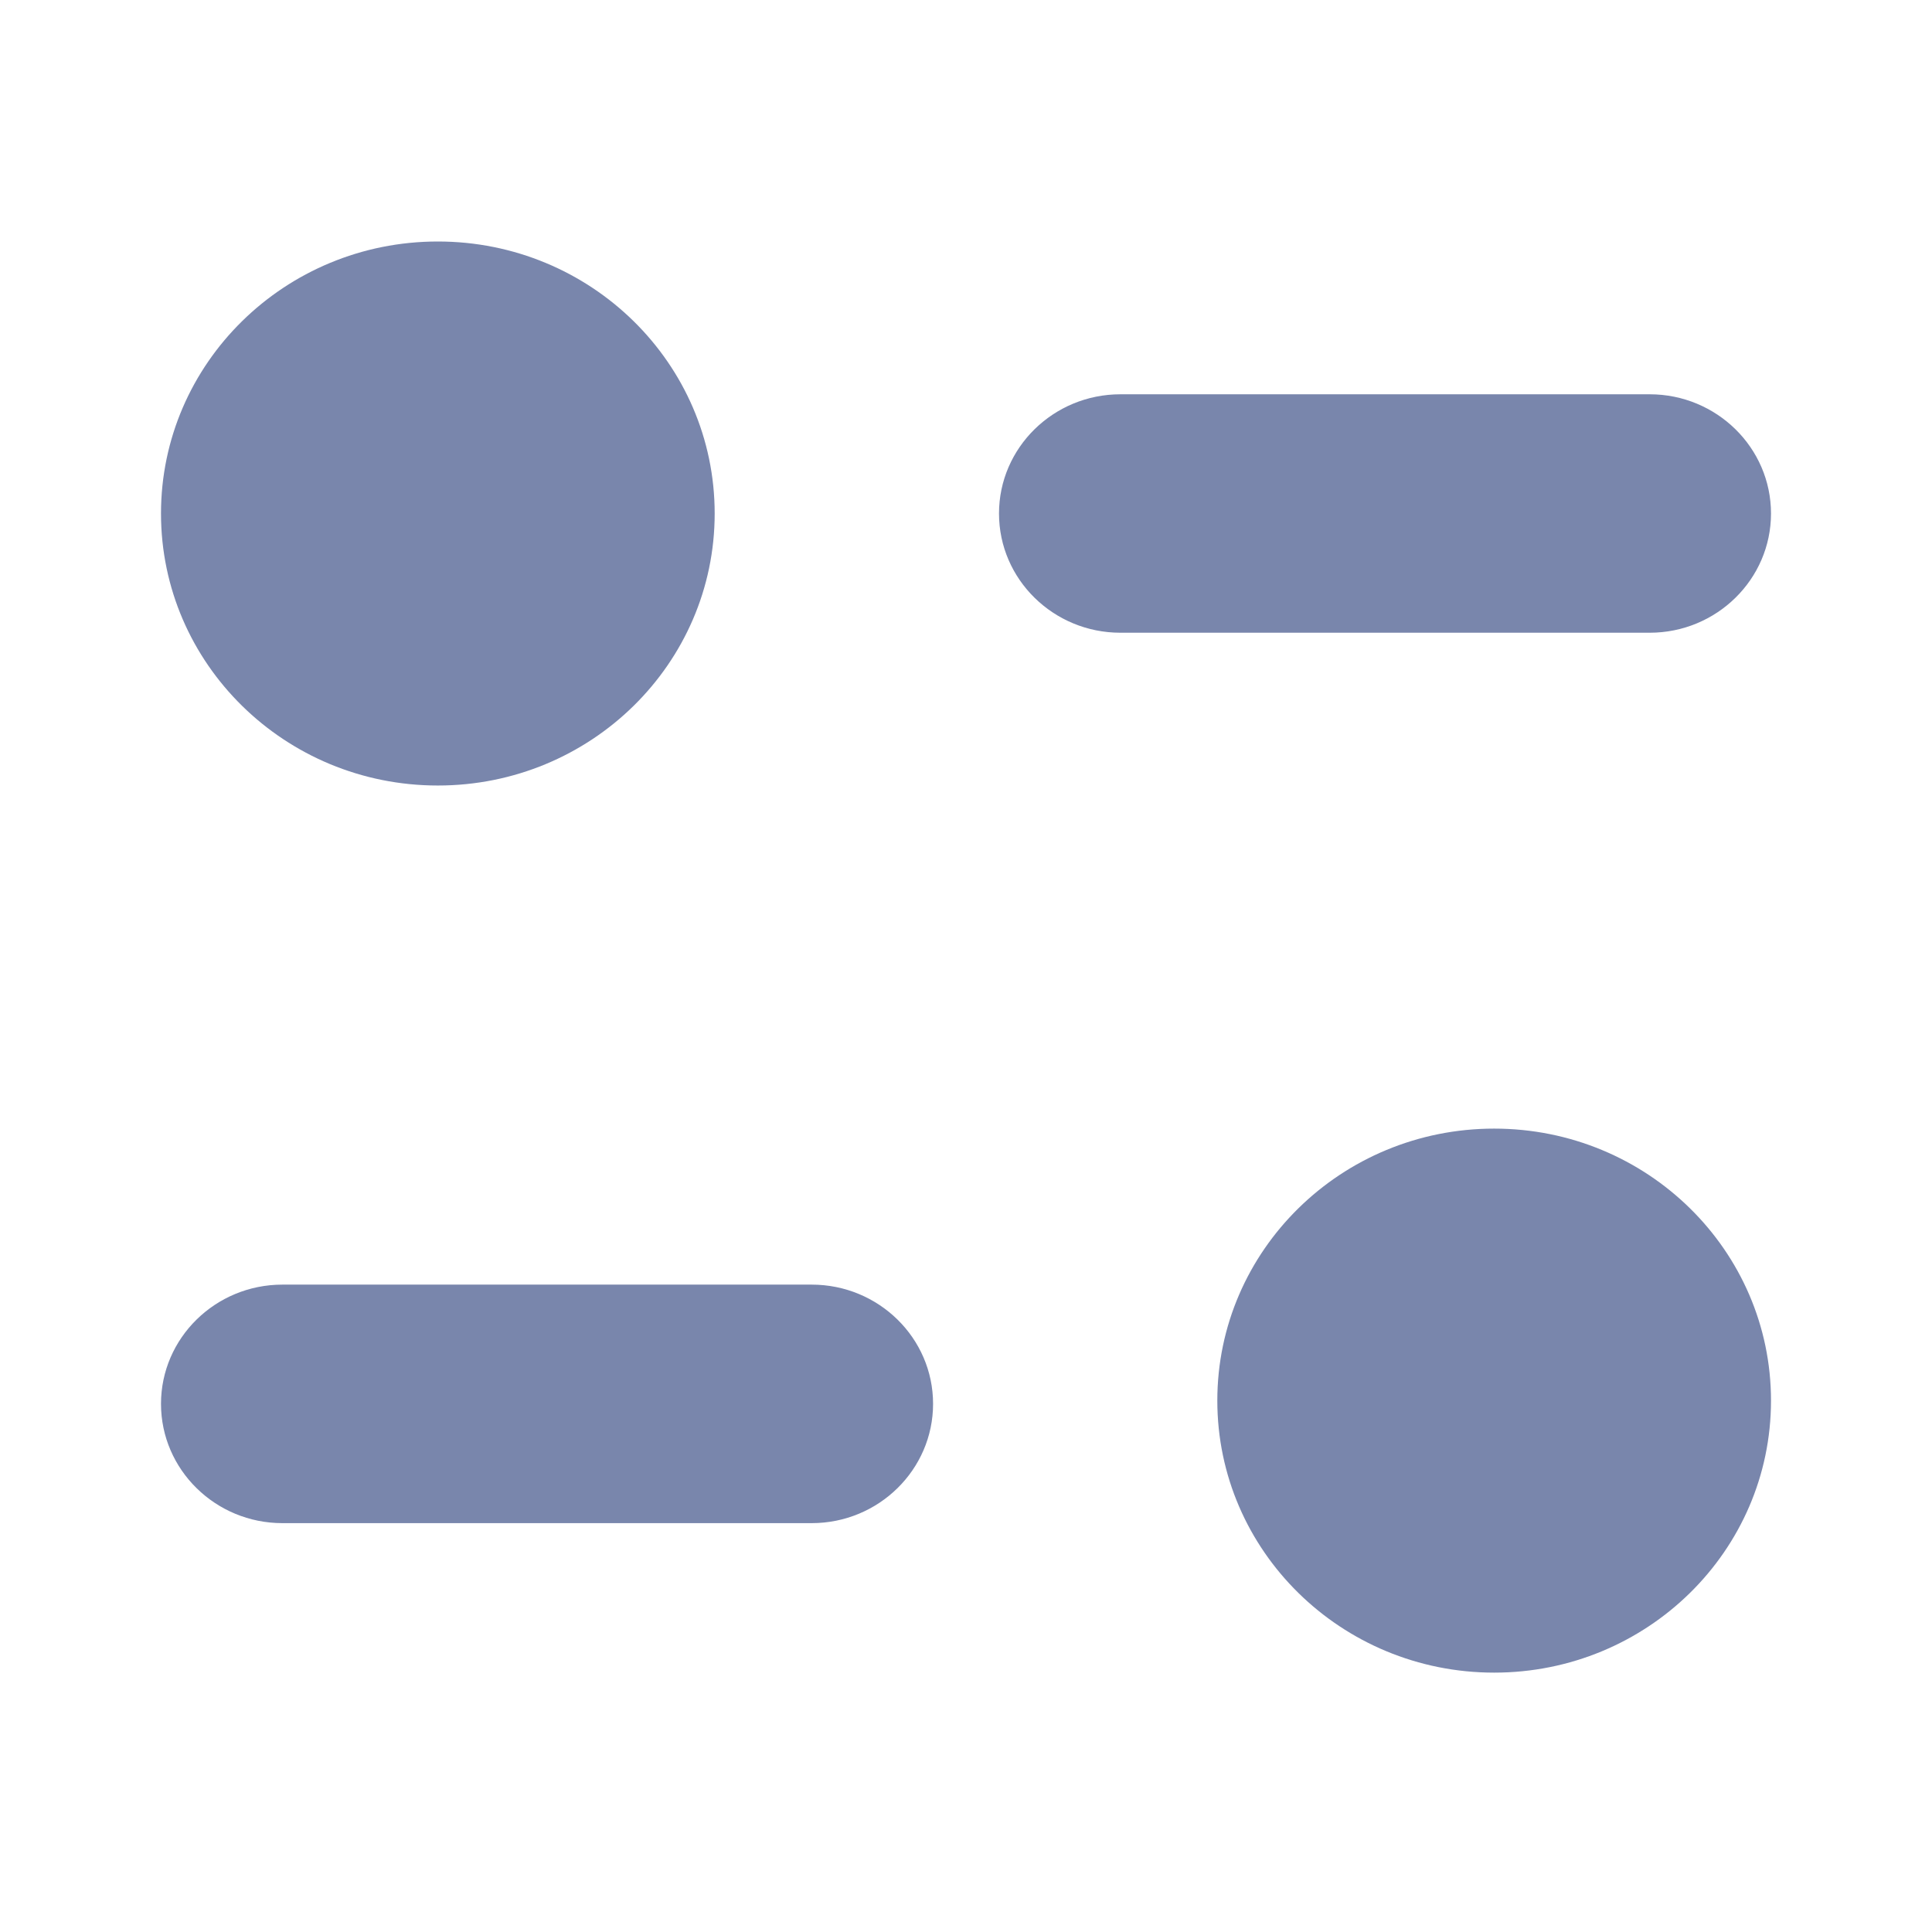
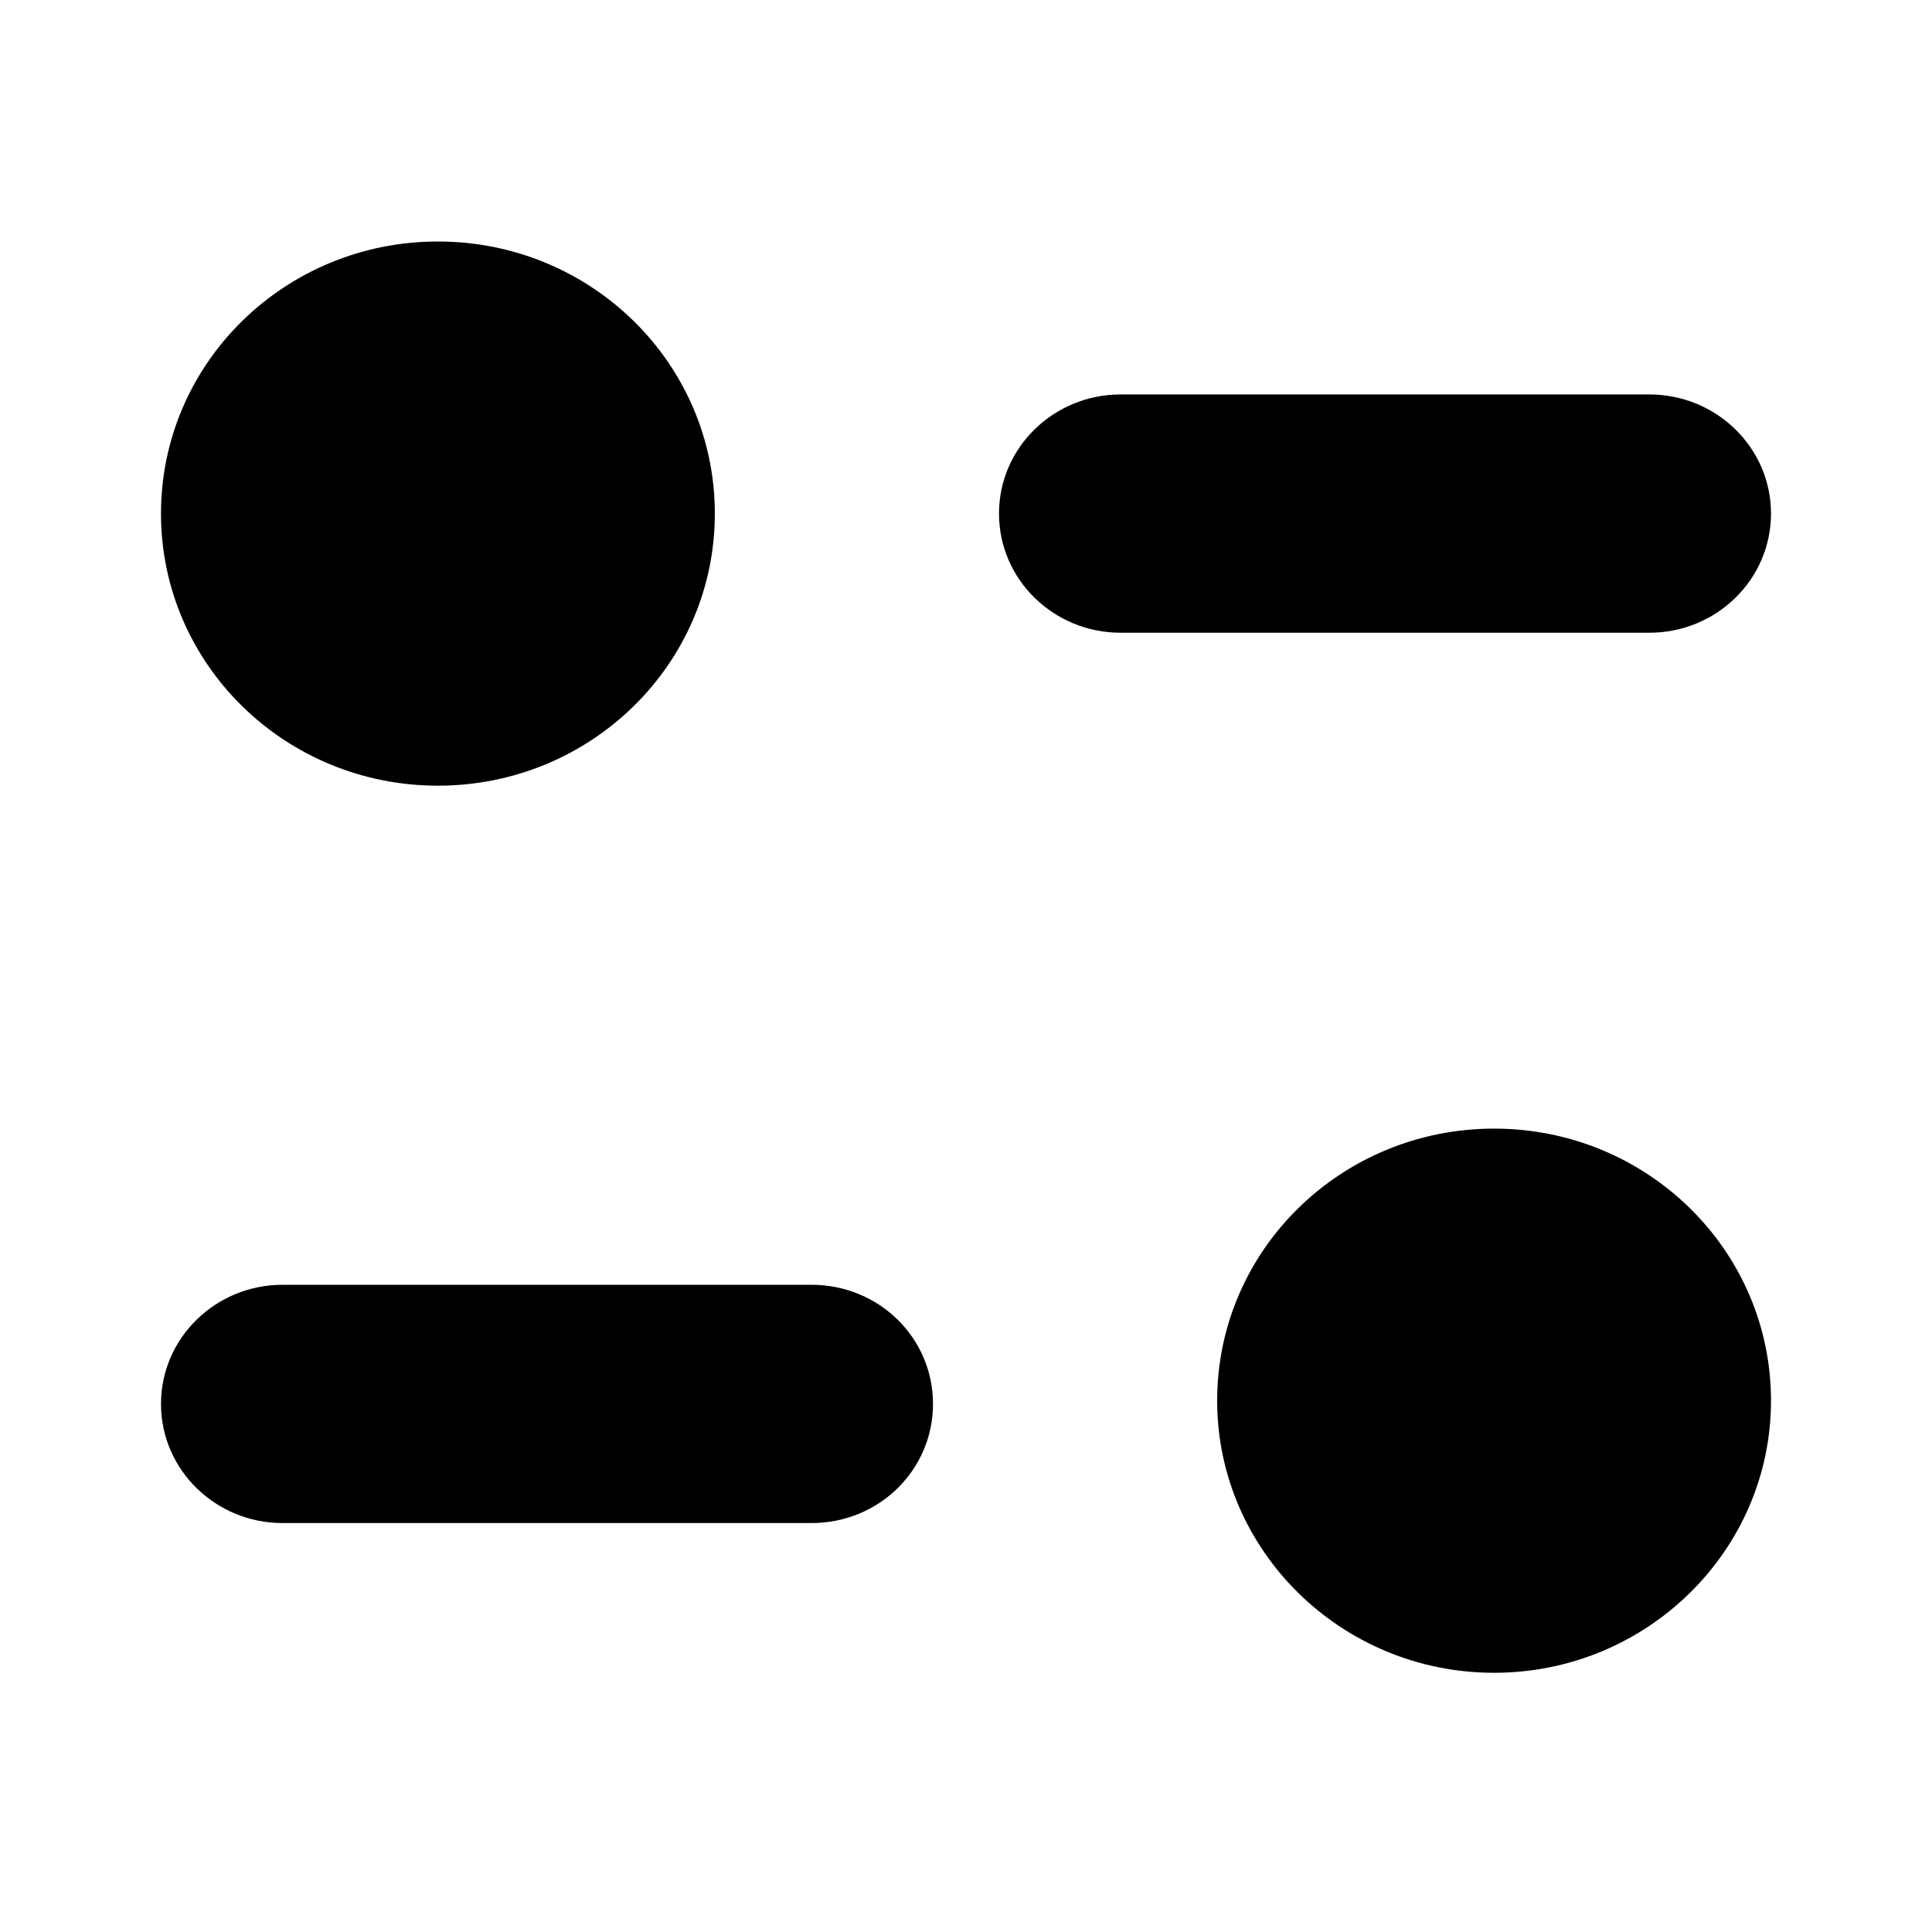
- <svg xmlns="http://www.w3.org/2000/svg" width="24" height="24" viewBox="0 0 24 24" fill="none">
-   <path fill-rule="evenodd" clip-rule="evenodd" d="M8.878 6.379C8.878 8.245 7.339 9.758 5.439 9.758C3.54 9.758 2 8.245 2 6.379C2 4.513 3.54 3 5.439 3C7.339 3 8.878 4.513 8.878 6.379ZM20.493 4.898C21.324 4.898 22 5.562 22 6.379C22 7.196 21.324 7.86 20.493 7.86H13.918C13.086 7.86 12.41 7.196 12.41 6.379C12.41 5.562 13.086 4.898 13.918 4.898H20.493ZM3.508 15.958H10.083C10.915 15.958 11.591 16.622 11.591 17.439C11.591 18.256 10.915 18.921 10.083 18.921H3.508C2.676 18.921 2 18.256 2 17.439C2 16.622 2.676 15.958 3.508 15.958ZM18.561 20.778C20.461 20.778 22 19.265 22 17.399C22 15.533 20.461 14.02 18.561 14.02C16.662 14.02 15.122 15.533 15.122 17.399C15.122 19.265 16.662 20.778 18.561 20.778Z" fill="#7986AC" />
+ <svg xmlns="http://www.w3.org/2000/svg" width="24" height="24">
+   <g class="layer">
+     <path clip-rule="evenodd" d="m8.88,6.38c0,1.87 -1.54,3.38 -3.44,3.38c-1.9,0 -3.44,-1.51 -3.44,-3.38c0,-1.87 1.54,-3.38 3.44,-3.38c1.9,0 3.44,1.51 3.44,3.38zm11.61,-1.48c0.83,0 1.51,0.66 1.51,1.48c0,0.82 -0.68,1.48 -1.51,1.48l-6.57,0c-0.83,0 -1.51,-0.66 -1.51,-1.48c0,-0.82 0.68,-1.48 1.51,-1.48l6.57,0zm-16.98,11.06l6.57,0c0.84,0 1.51,0.66 1.51,1.48c0,0.82 -0.67,1.48 -1.51,1.48l-6.57,0c-0.83,0 -1.51,-0.66 -1.51,-1.48c0,-0.82 0.68,-1.48 1.51,-1.48zm15.05,4.82c1.9,0 3.44,-1.52 3.44,-3.38c0,-1.87 -1.54,-3.38 -3.44,-3.38c-1.9,0 -3.44,1.51 -3.44,3.38c0,1.86 1.54,3.38 3.44,3.38z" fill="#000000" fill-rule="evenodd" id="svg_1" />
+   </g>
</svg>
